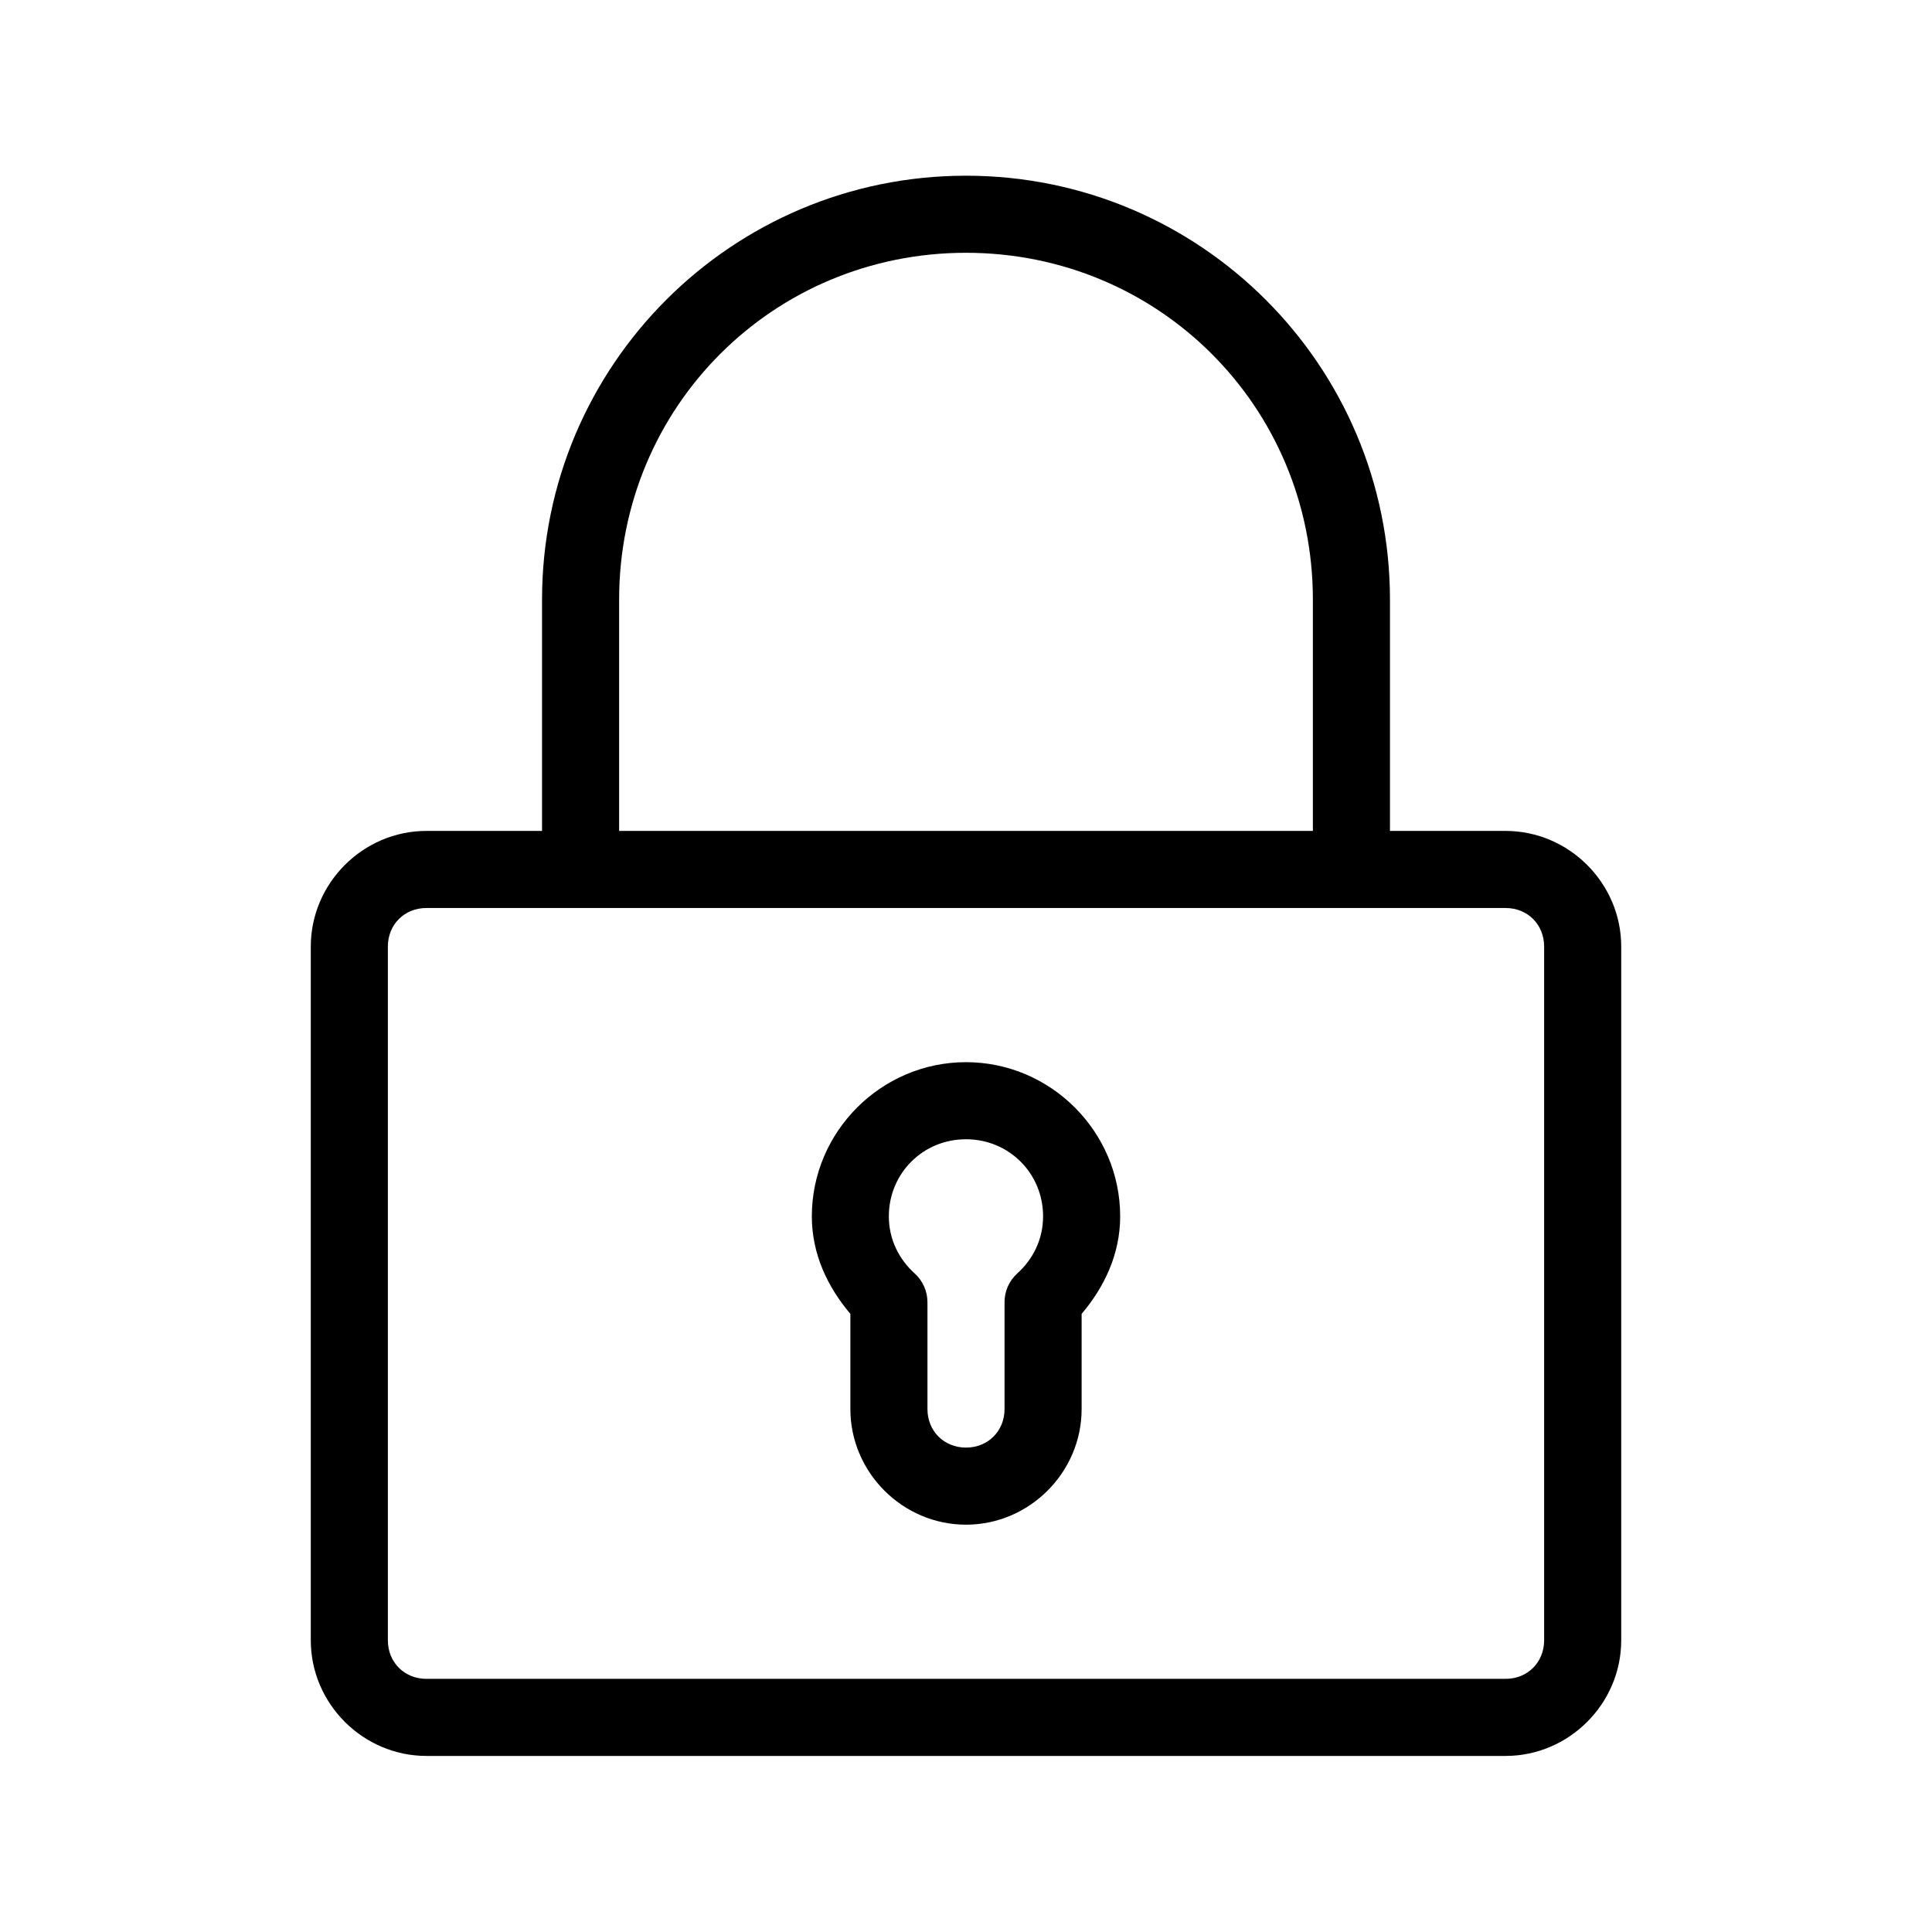
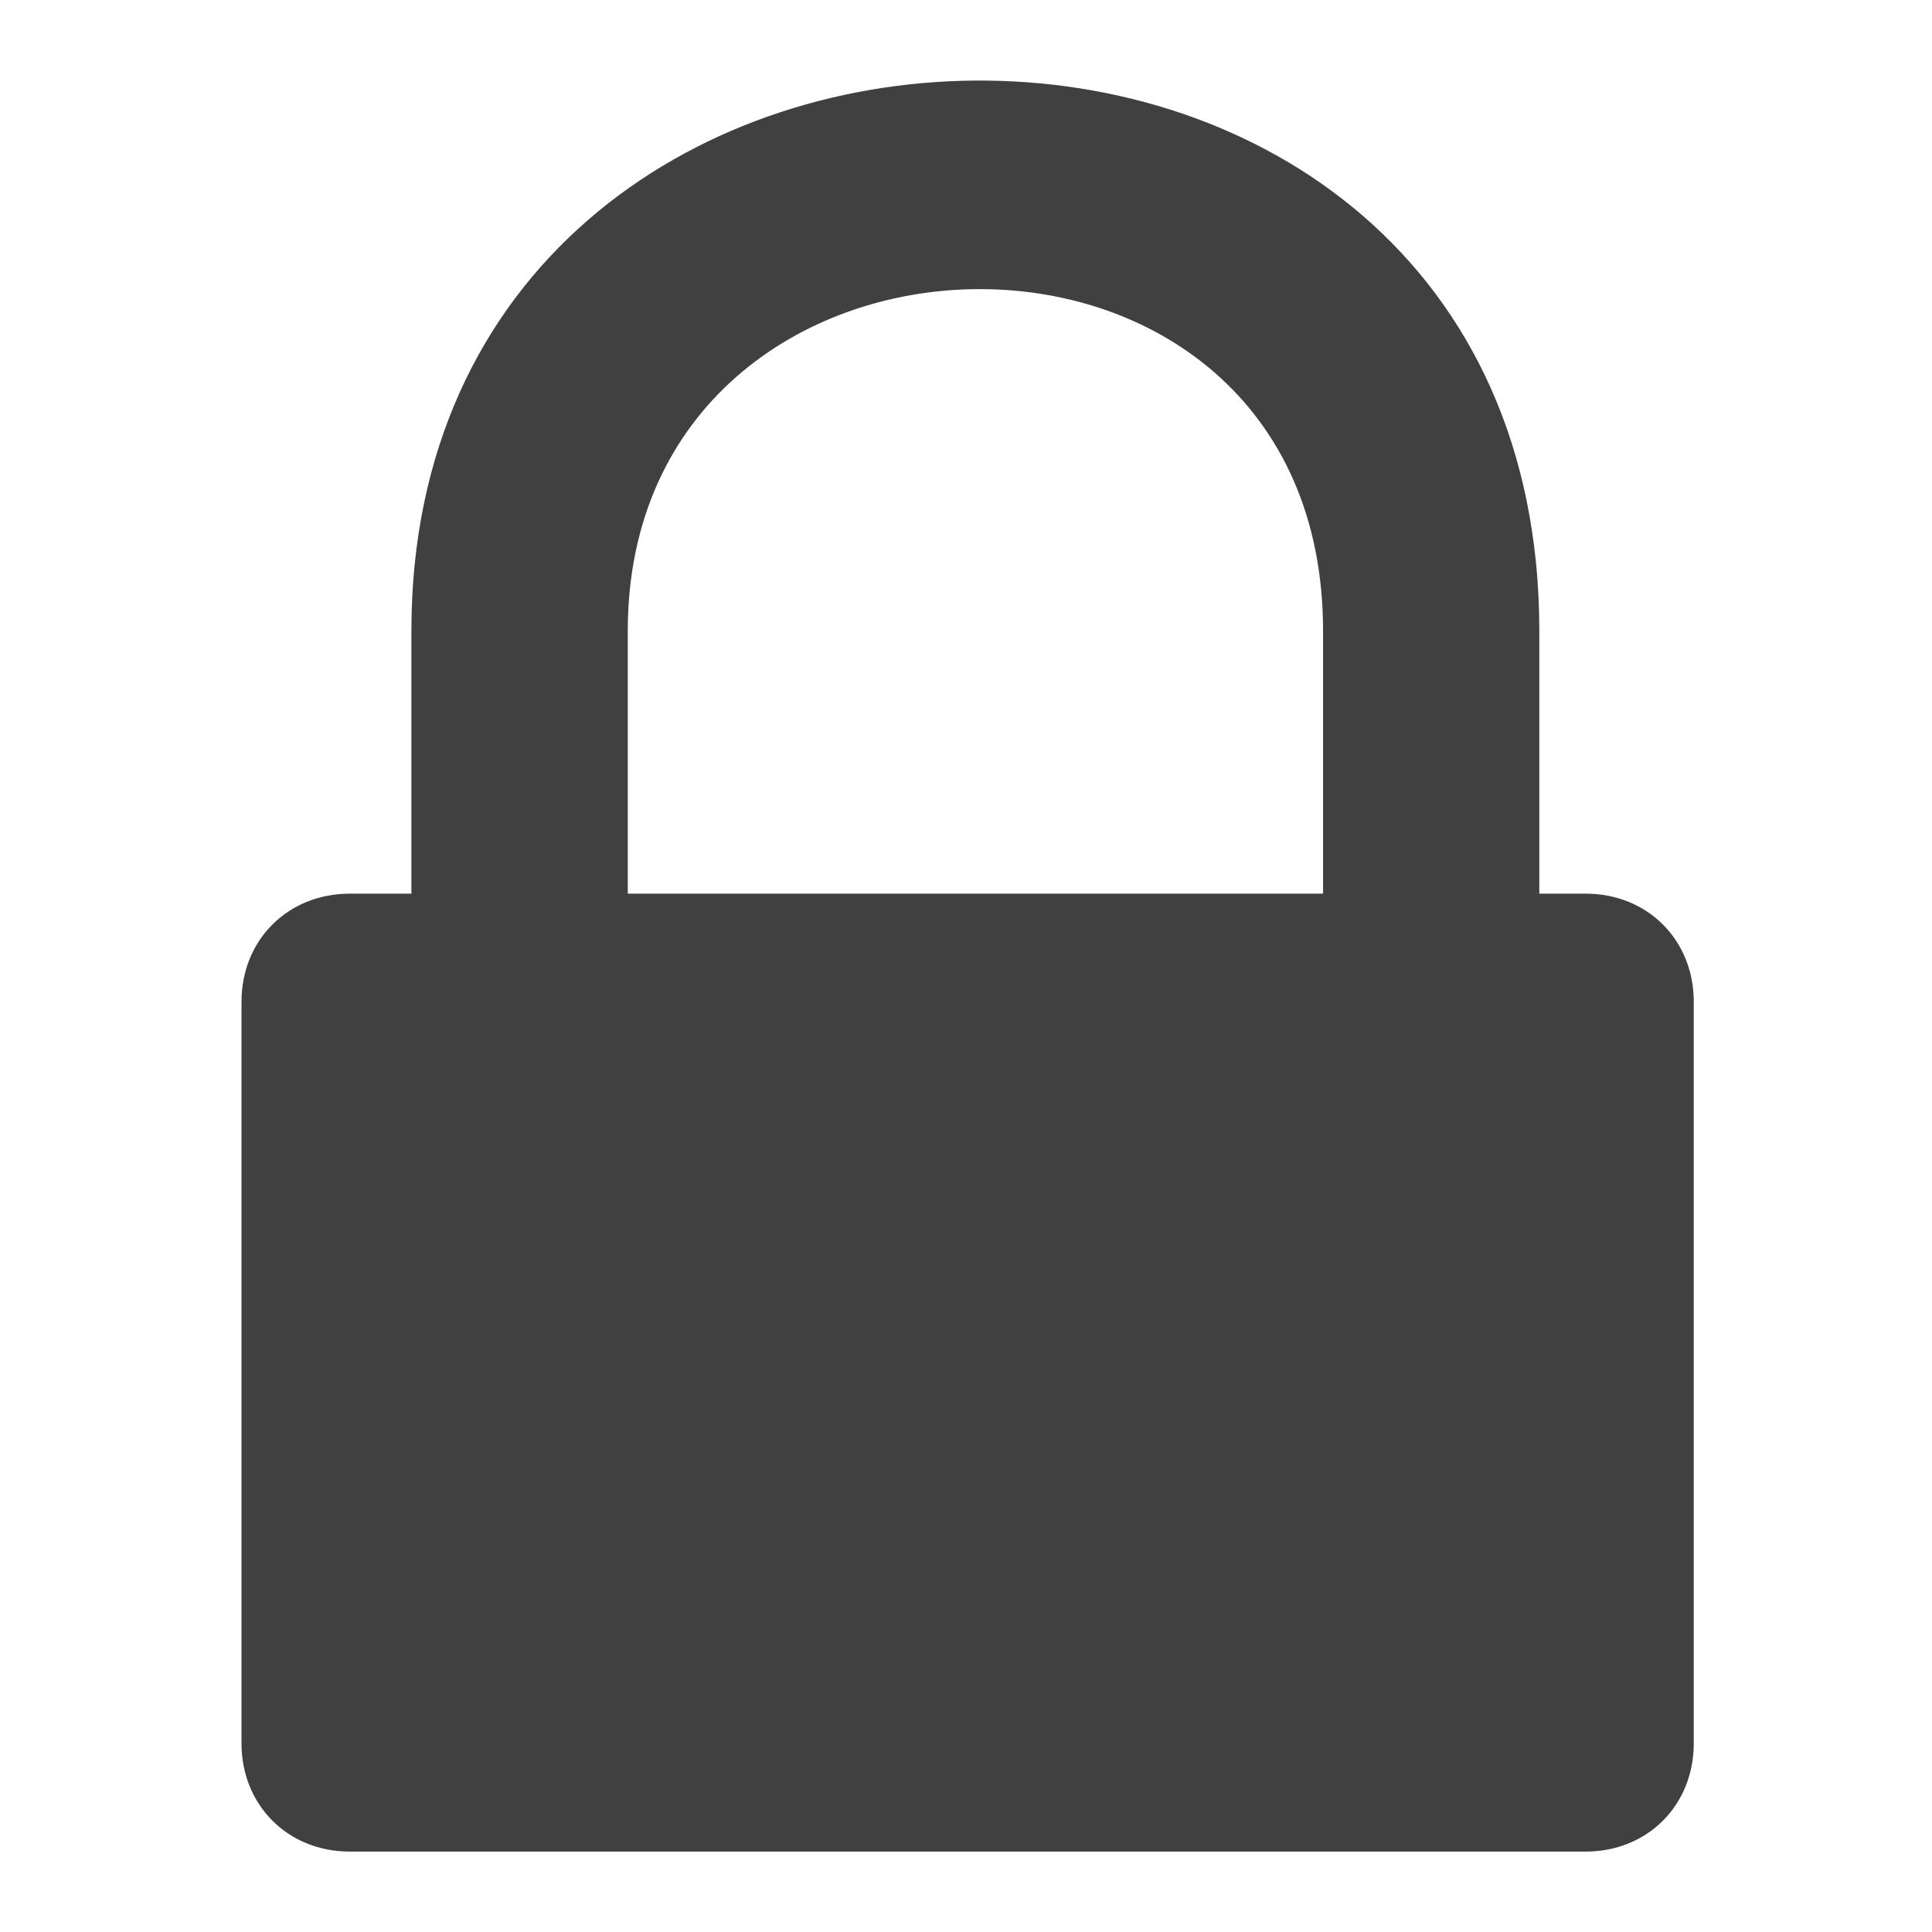
- <svg xmlns="http://www.w3.org/2000/svg" width="100%" height="100%" viewBox="0 0 16 16" version="1.1" xml:space="preserve" style="fill-rule:evenodd;clip-rule:evenodd;stroke-linejoin:round;stroke-miterlimit:2;">
-   <g transform="matrix(0.613826,0,0,0.613826,2.47557,1.24641)">
-     <path d="M9,0.34C5.84,0.34 3.28,2.9 3.28,6.06L3.28,9.18L1.72,9.18C0.865,9.18 0.16,9.885 0.16,10.74L0.16,20.1C0.16,20.955 0.865,21.66 1.72,21.66L16.28,21.66C17.135,21.66 17.84,20.955 17.84,20.1L17.84,10.74C17.84,9.885 17.135,9.18 16.28,9.18L14.72,9.18L14.72,6.06C14.72,2.9 12.16,0.34 9,0.34ZM9,1.38C11.602,1.38 13.68,3.458 13.68,6.06L13.68,9.18L4.32,9.18L4.32,6.06C4.32,3.458 6.398,1.38 9,1.38ZM1.72,10.22L16.28,10.22C16.577,10.22 16.8,10.443 16.8,10.74L16.8,20.1C16.8,20.397 16.577,20.62 16.28,20.62L1.72,20.62C1.423,20.62 1.2,20.397 1.2,20.1L1.2,10.74C1.2,10.443 1.423,10.22 1.72,10.22ZM9,12.3C7.857,12.3 6.92,13.237 6.92,14.38C6.92,14.89 7.133,15.333 7.44,15.696L7.44,16.98C7.44,17.835 8.145,18.54 9,18.54C9.855,18.54 10.56,17.835 10.56,16.98L10.56,15.696C10.867,15.333 11.08,14.89 11.08,14.38C11.08,13.237 10.142,12.3 9,12.3ZM9,13.34C9.58,13.34 10.04,13.8 10.04,14.38C10.04,14.69 9.904,14.96 9.69,15.152C9.636,15.201 9.593,15.262 9.563,15.329C9.534,15.396 9.519,15.469 9.52,15.542L9.52,16.98C9.52,17.277 9.297,17.5 9,17.5C8.703,17.5 8.48,17.277 8.48,16.98L8.48,15.542C8.48,15.468 8.466,15.396 8.436,15.329C8.406,15.261 8.364,15.201 8.309,15.152C8.096,14.96 7.959,14.691 7.959,14.38C7.959,13.8 8.419,13.34 8.999,13.34L9,13.34Z" style="fill-rule:nonzero;" />
-   </g>
+ <svg xmlns="http://www.w3.org/2000/svg" width="16" height="16" viewBox="0 0 16 16" fill="none">
+   <path fill-rule="evenodd" clip-rule="evenodd" d="M13.26 7.401H12.748V5.225C12.748 -0.916 3.407 -0.788 3.407 5.225V7.401H2.896C2.384 7.401 2 7.784 2 8.296V14.438C2 14.95 2.384 15.334 2.896 15.334H13.132C13.644 15.334 14.027 14.95 14.027 14.438V8.296C14.027 7.784 13.644 7.401 13.132 7.401H13.26ZM10.957 7.401H5.199V5.225C5.199 1.515 10.957 1.387 10.957 5.225V7.401Z" fill="#404040" />
</svg>
